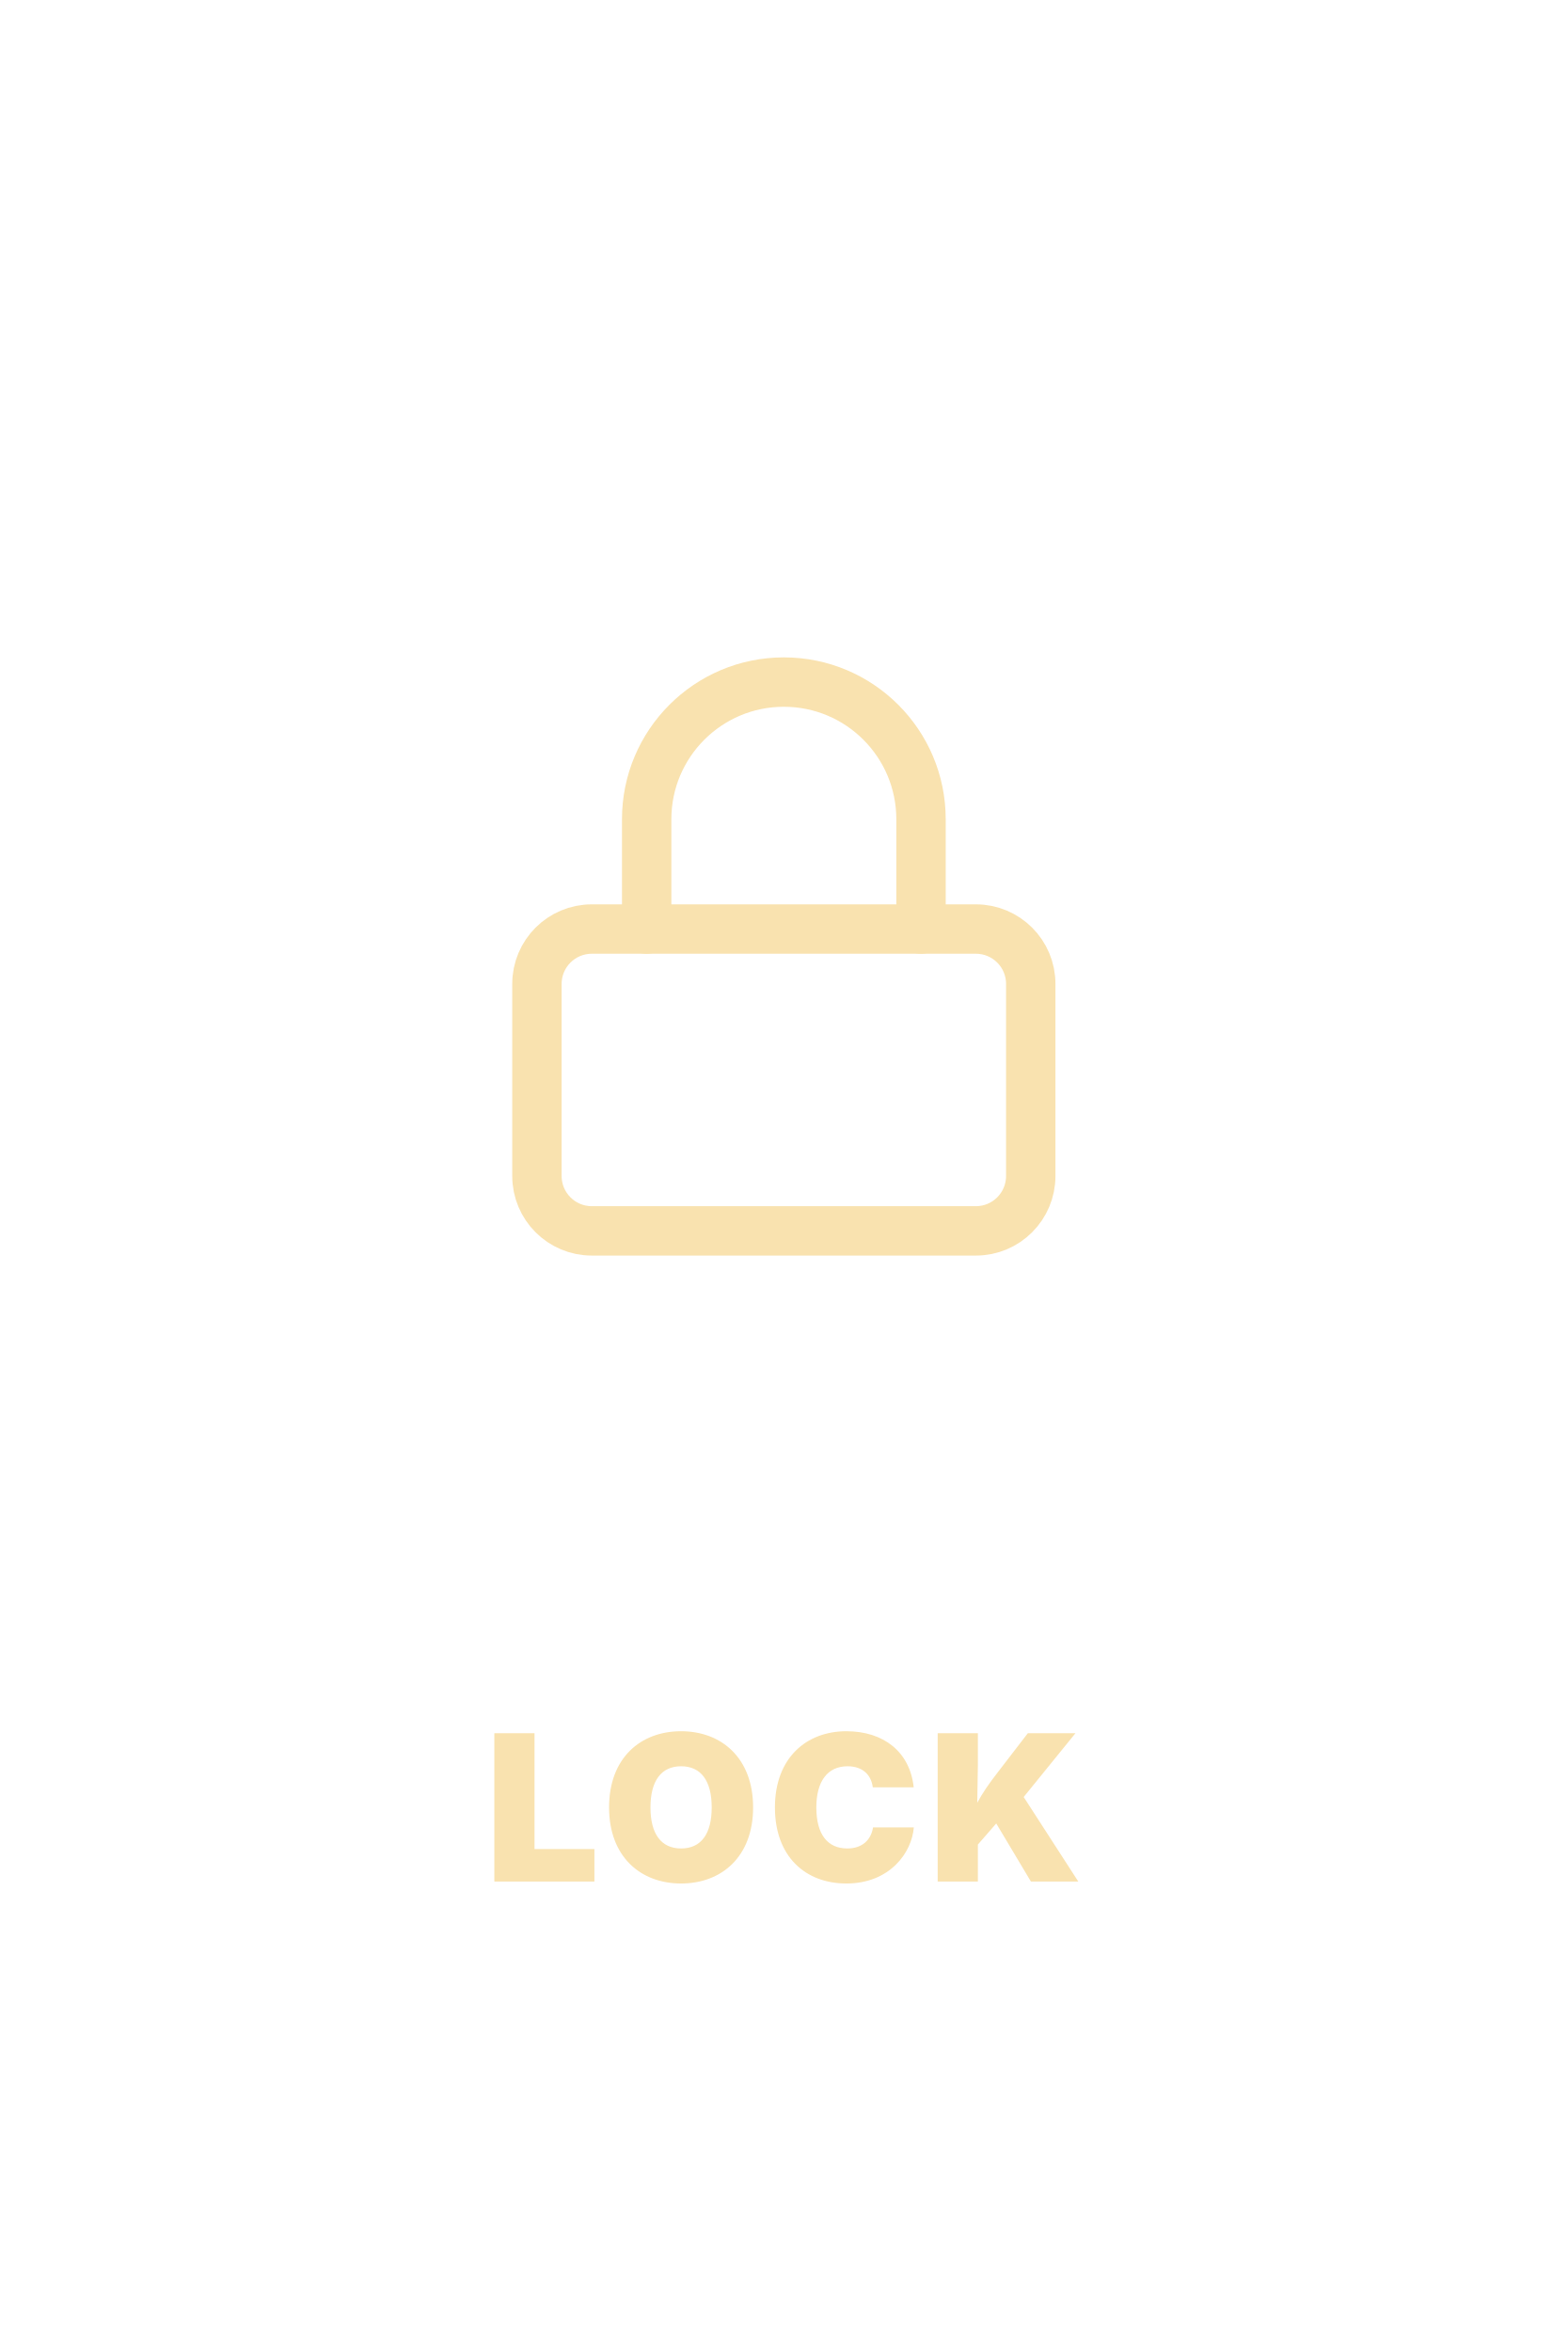
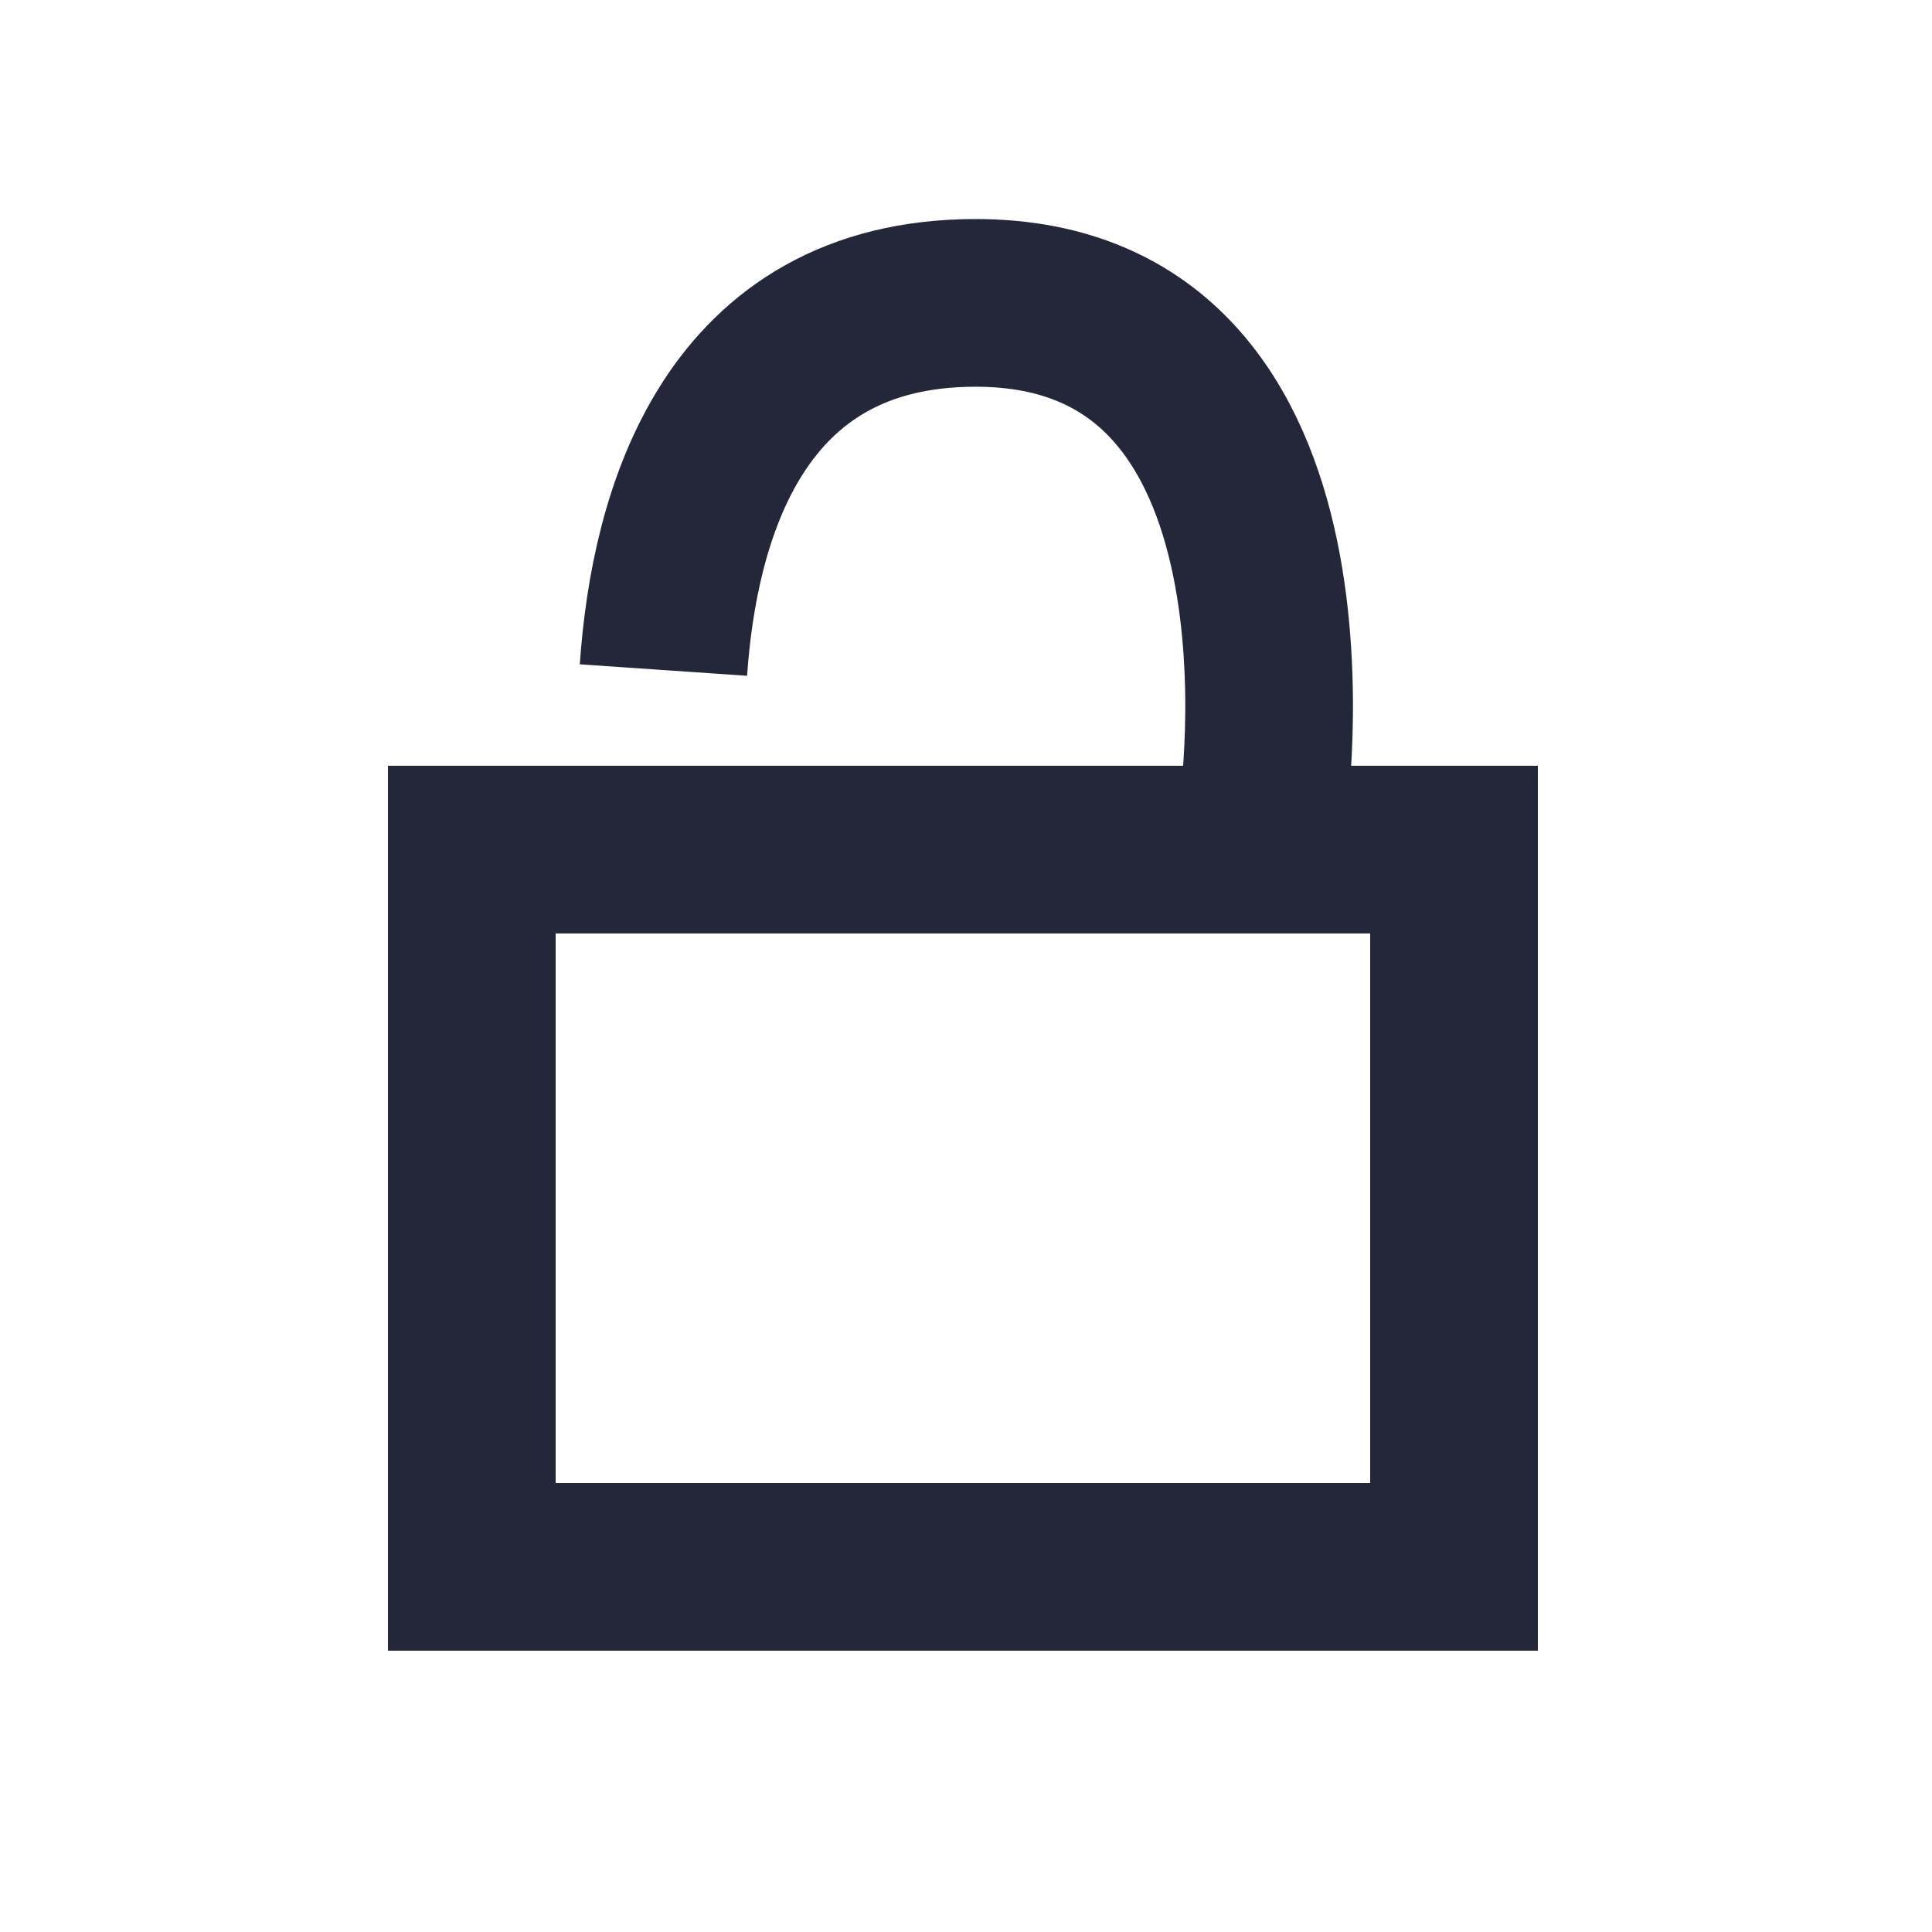
- <svg xmlns="http://www.w3.org/2000/svg" viewBox="0 0 200 300" width="100%" height="100%">
-   <g transform="translate(58, 80) scale(3.5)" fill="none" stroke="#f9e2af" stroke-width="1.8" stroke-linecap="round" stroke-linejoin="round">
-     <rect x="3" y="11" width="18" height="11" rx="2" ry="2" />
-     <path d="M7 11V7a5 5 0 0 1 10 0v4" />
+ <svg xmlns="http://www.w3.org/2000/svg" width="60.973mm" height="60.973mm" viewBox="0 0 60.973 60.973" version="1.1" id="svg8">
+   <defs id="defs2" />
+   <g id="layer2" transform="translate(-109.0794,-23.51114)">
+     <g id="g5659" transform="translate(-0.3904418,-0.6960779)">
+       <rect style="fill:none;fill-opacity:1;stroke:#24273a;stroke-width:5.292;stroke-linecap:butt;stroke-dasharray:none;stroke-dashoffset:0;stroke-opacity:1;stop-color:#000000" id="rect3004" width="30.998" height="22.636" x="124.36" y="51.02" />
+       <path style="fill:none;stroke:#24273a;stroke-width:5.292;stroke-linecap:butt;stroke-linejoin:miter;stroke-dasharray:none;stroke-opacity:1" d="m 130.408,45.354 c 0.335,-4.88 2.189,-11.588 9.852,-11.588 11.447,0 9.055,16.103 9.055,16.103" id="path3006" />
+     </g>
+     <rect style="fill:none;fill-opacity:1;stroke:none;stroke-width:0.265;stroke-linecap:butt;stroke-linejoin:bevel;stroke-dasharray:none;stroke-dashoffset:0;stroke-opacity:1;stop-color:#000000" id="rect7147" width="60.973" height="60.973" x="109.079" y="23.511" />
  </g>
-   <text x="100" y="230" font-family="'JetBrainsMono Nerd Font', 'Inter', sans-serif" font-weight="900" font-size="26" fill="#f9e2af" text-anchor="middle" dominant-baseline="middle" letter-spacing="1">
-         LOCK
-     </text>
</svg>
